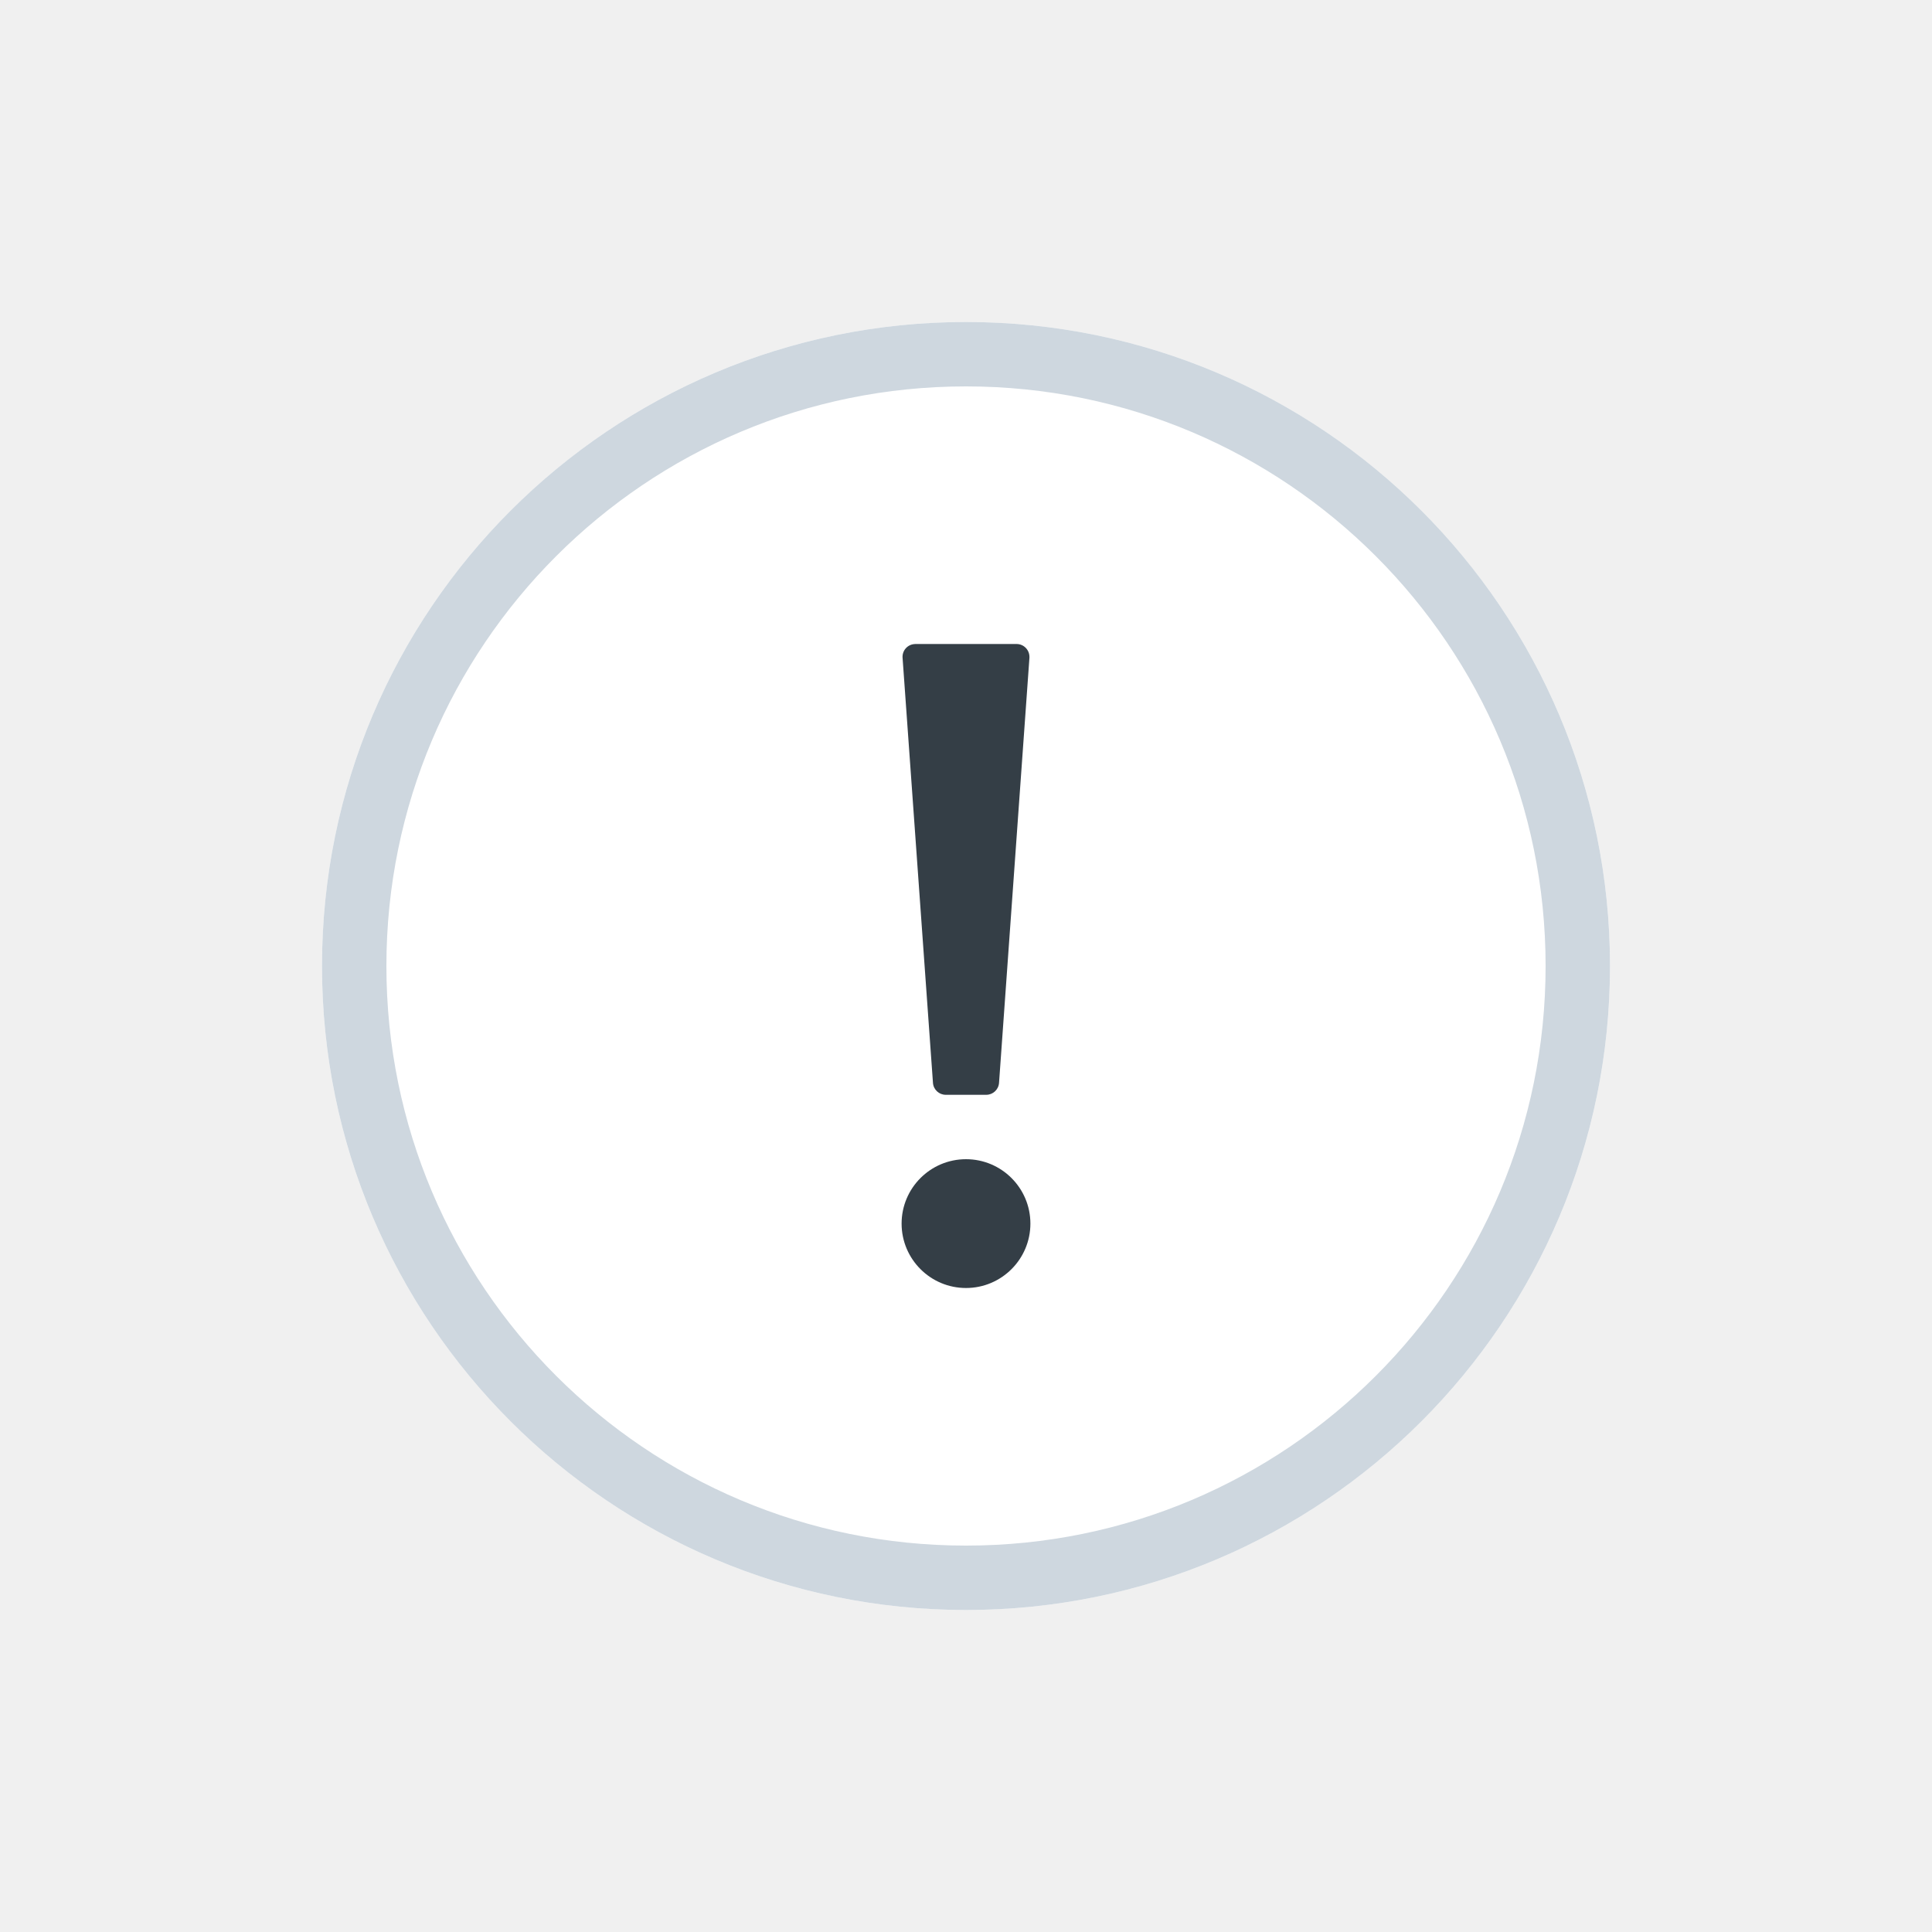
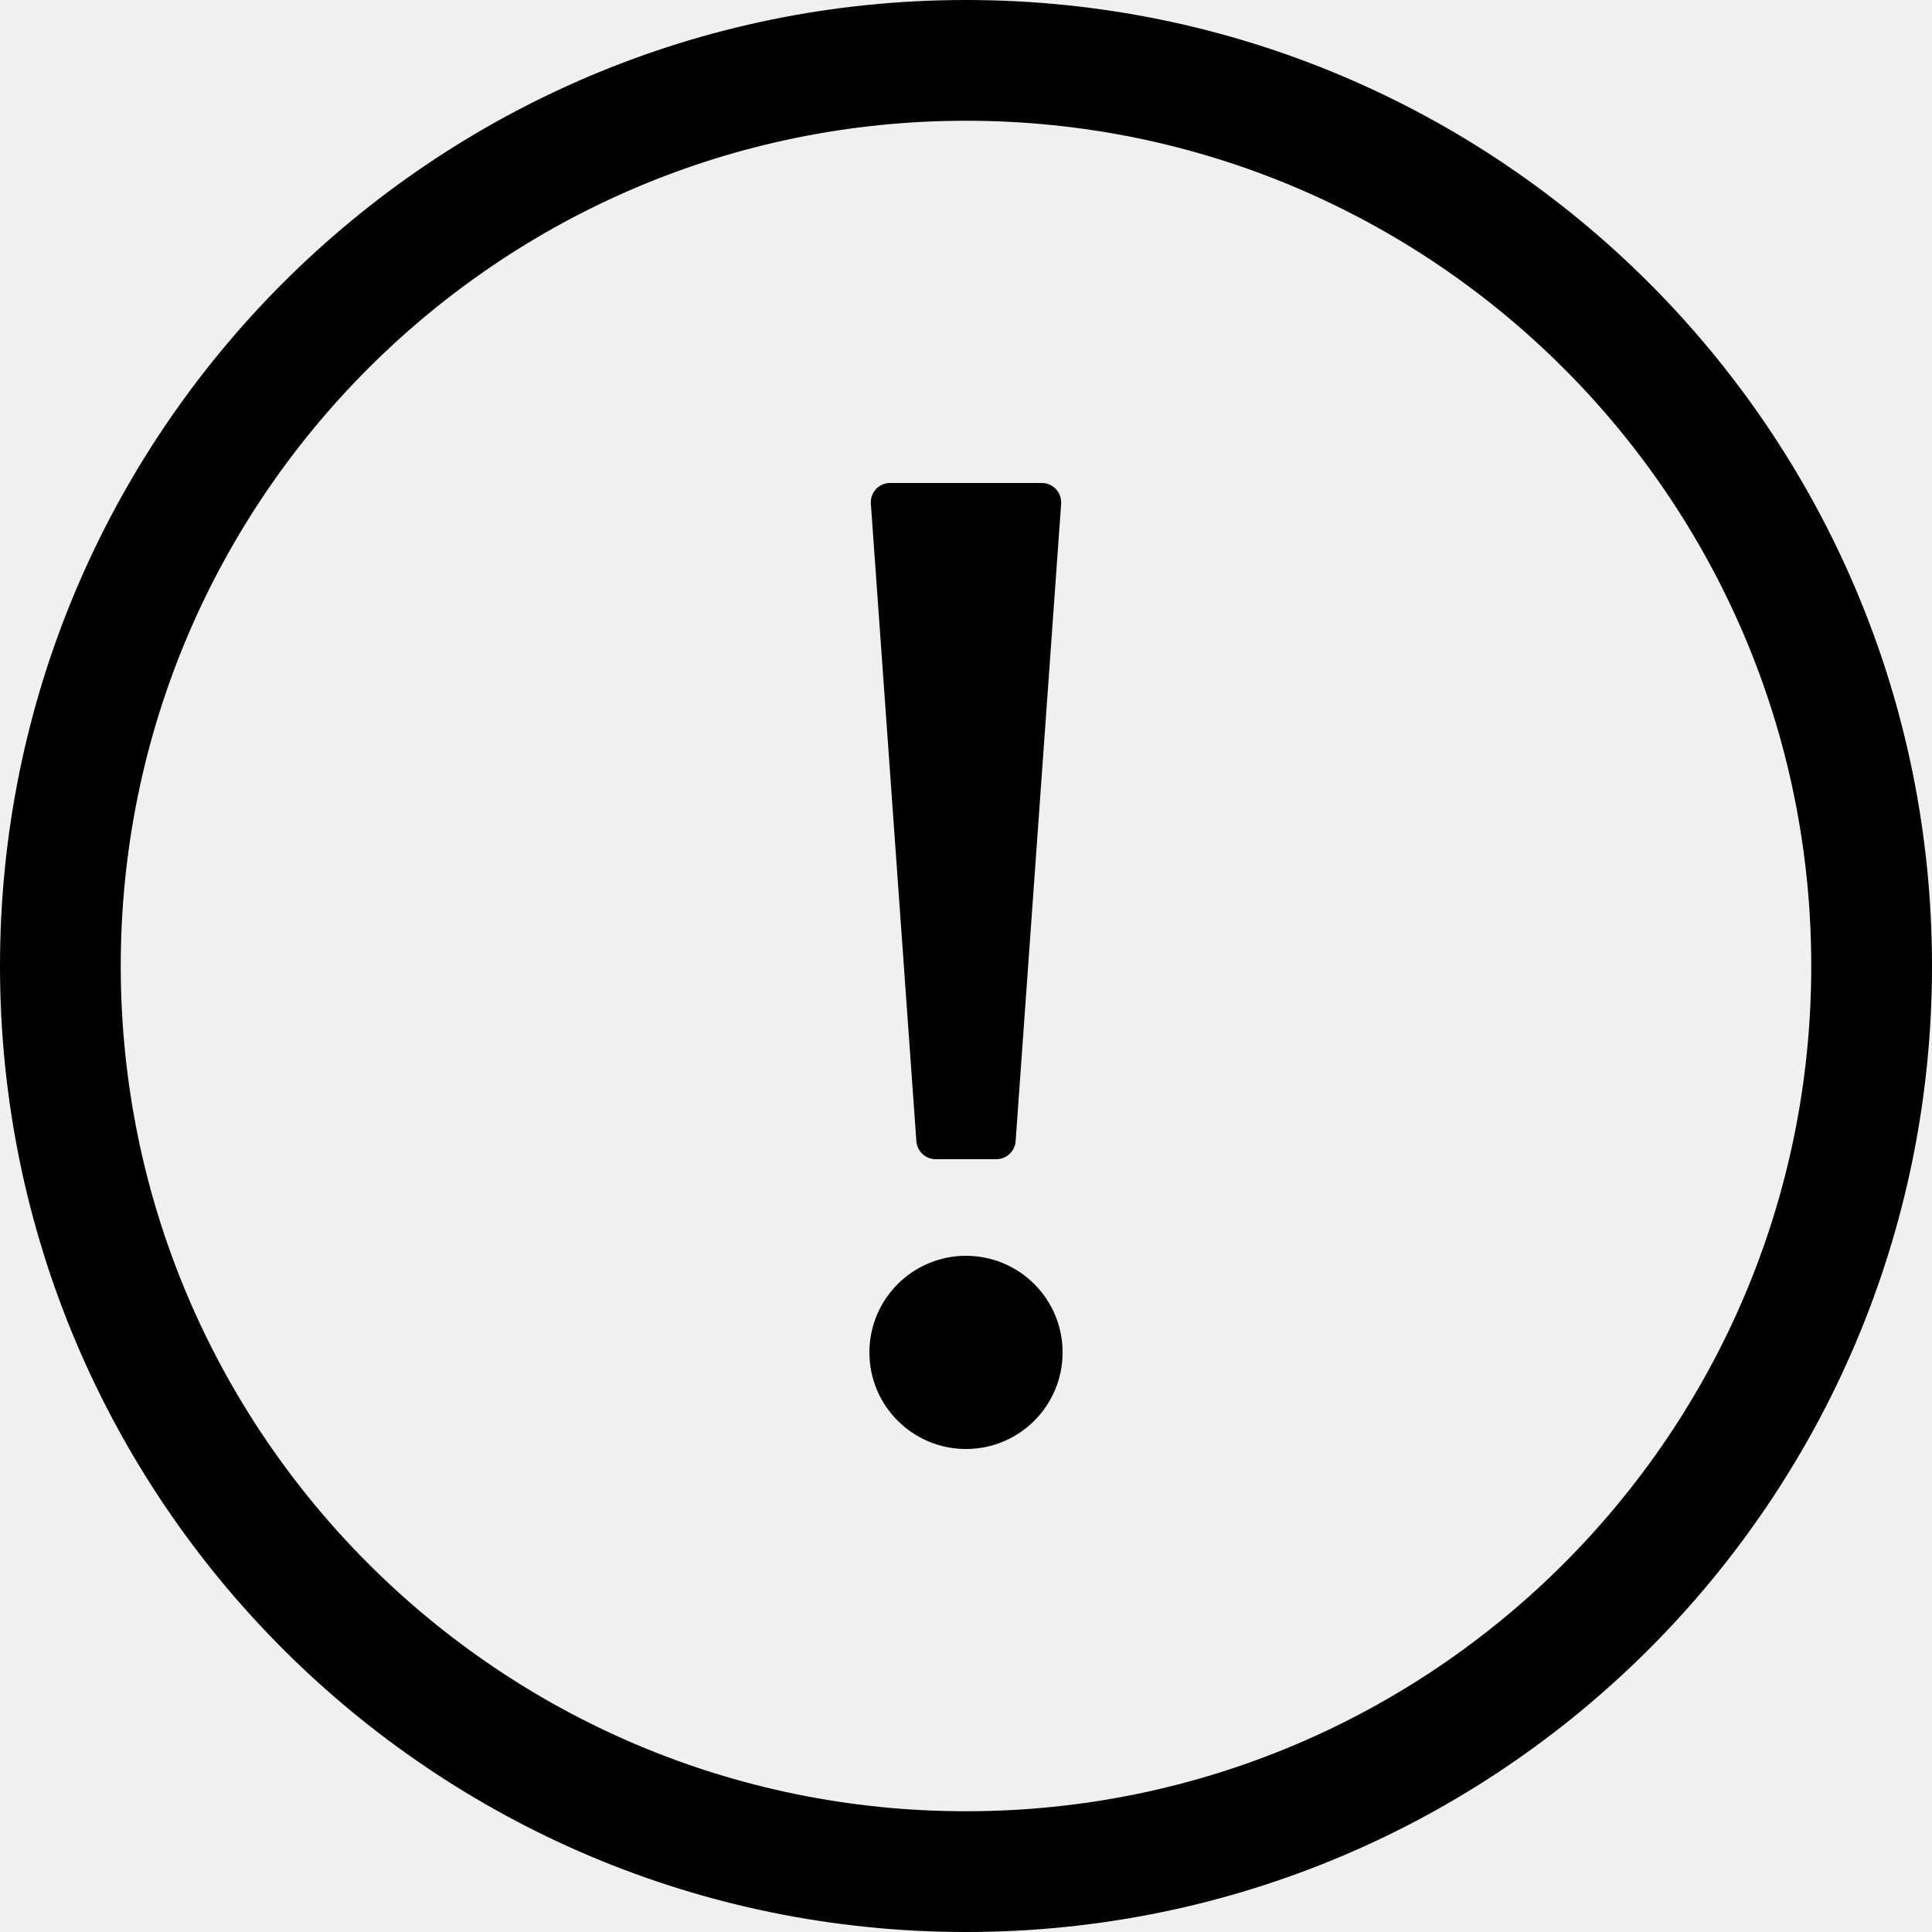
- <svg xmlns="http://www.w3.org/2000/svg" xmlns:xlink="http://www.w3.org/1999/xlink" width="30px" height="30px" viewBox="0 0 30 30" version="1.1">
-   <defs>
-     <circle id="path-1" cx="10" cy="10" r="10" />
-   </defs>
-   <g id="icons" stroke="none" stroke-width="1" fill="none" fill-rule="evenodd">
-     <g id="Icon-notification">
-       <g id="icon-notification" transform="translate(5, 5)">
-         <g id="Oval">
-           <use fill="#FFFFFF" fill-rule="evenodd" xlink:href="#path-1" />
-           <circle stroke="#CED7DF" stroke-width="1" cx="10" cy="10" r="9.5" />
-         </g>
-         <path d="M10,15 C9.448,15 9,14.552 9,14 C9,13.448 9.448,13 10,13 C10.552,13 11,13.448 11,14 C11,14.552 10.552,15 10,15 Z M9.215,5 L10.785,5 L10.785,5 C10.896,5 10.985,5.09 10.985,5.2 C10.985,5.205 10.985,5.21 10.985,5.214 L10.513,11.814 L10.513,11.814 C10.506,11.919 10.419,12 10.314,12 L9.686,12 L9.686,12 C9.581,12 9.494,11.919 9.487,11.814 L9.015,5.214 L9.015,5.214 C9.007,5.104 9.09,5.008 9.201,5.001 C9.205,5 9.21,5 9.215,5 L9.215,5 Z" id="Oval-Copy" fill="#343E46" />
-       </g>
+ <svg xmlns="http://www.w3.org/2000/svg" width="16px" height="16px" viewBox="0 0 16 16" version="1.1">
+   <defs />
+   <g id="Page-1" stroke="none" stroke-width="1" fill="none" fill-rule="evenodd">
+     <g id="notification" fill="#000000">
+       <path d="M8,16 C3.582,16 0,12.418 0,8 C0,3.582 3.582,0 8,0 C12.418,0 16,3.582 16,8 C16,12.418 12.418,16 8,16 Z M8,15 C11.866,15 15,11.866 15,8 C15,4.134 11.866,1 8,1 C4.134,1 1,4.134 1,8 C1,11.866 4.134,15 8,15 Z" id="Oval" />
+       <path d="M8,12 C7.558,12 7.2,11.642 7.2,11.2 C7.2,10.758 7.558,10.4 8,10.4 C8.442,10.4 8.8,10.758 8.8,11.2 C8.8,11.642 8.442,12 8,12 Z M7.372,4 L8.628,4 L8.628,4 C8.717,4 8.788,4.072 8.788,4.16 C8.788,4.164 8.788,4.168 8.788,4.171 L8.411,9.451 L8.411,9.451 C8.405,9.535 8.335,9.6 8.251,9.6 L7.749,9.6 L7.749,9.6 C7.665,9.6 7.595,9.535 7.589,9.451 L7.212,4.171 L7.212,4.171 C7.206,4.083 7.272,4.007 7.36,4 C7.364,4 7.368,4 7.372,4 L7.372,4 Z" id="Oval-Copy" fill-rule="nonzero" />
    </g>
  </g>
</svg>
